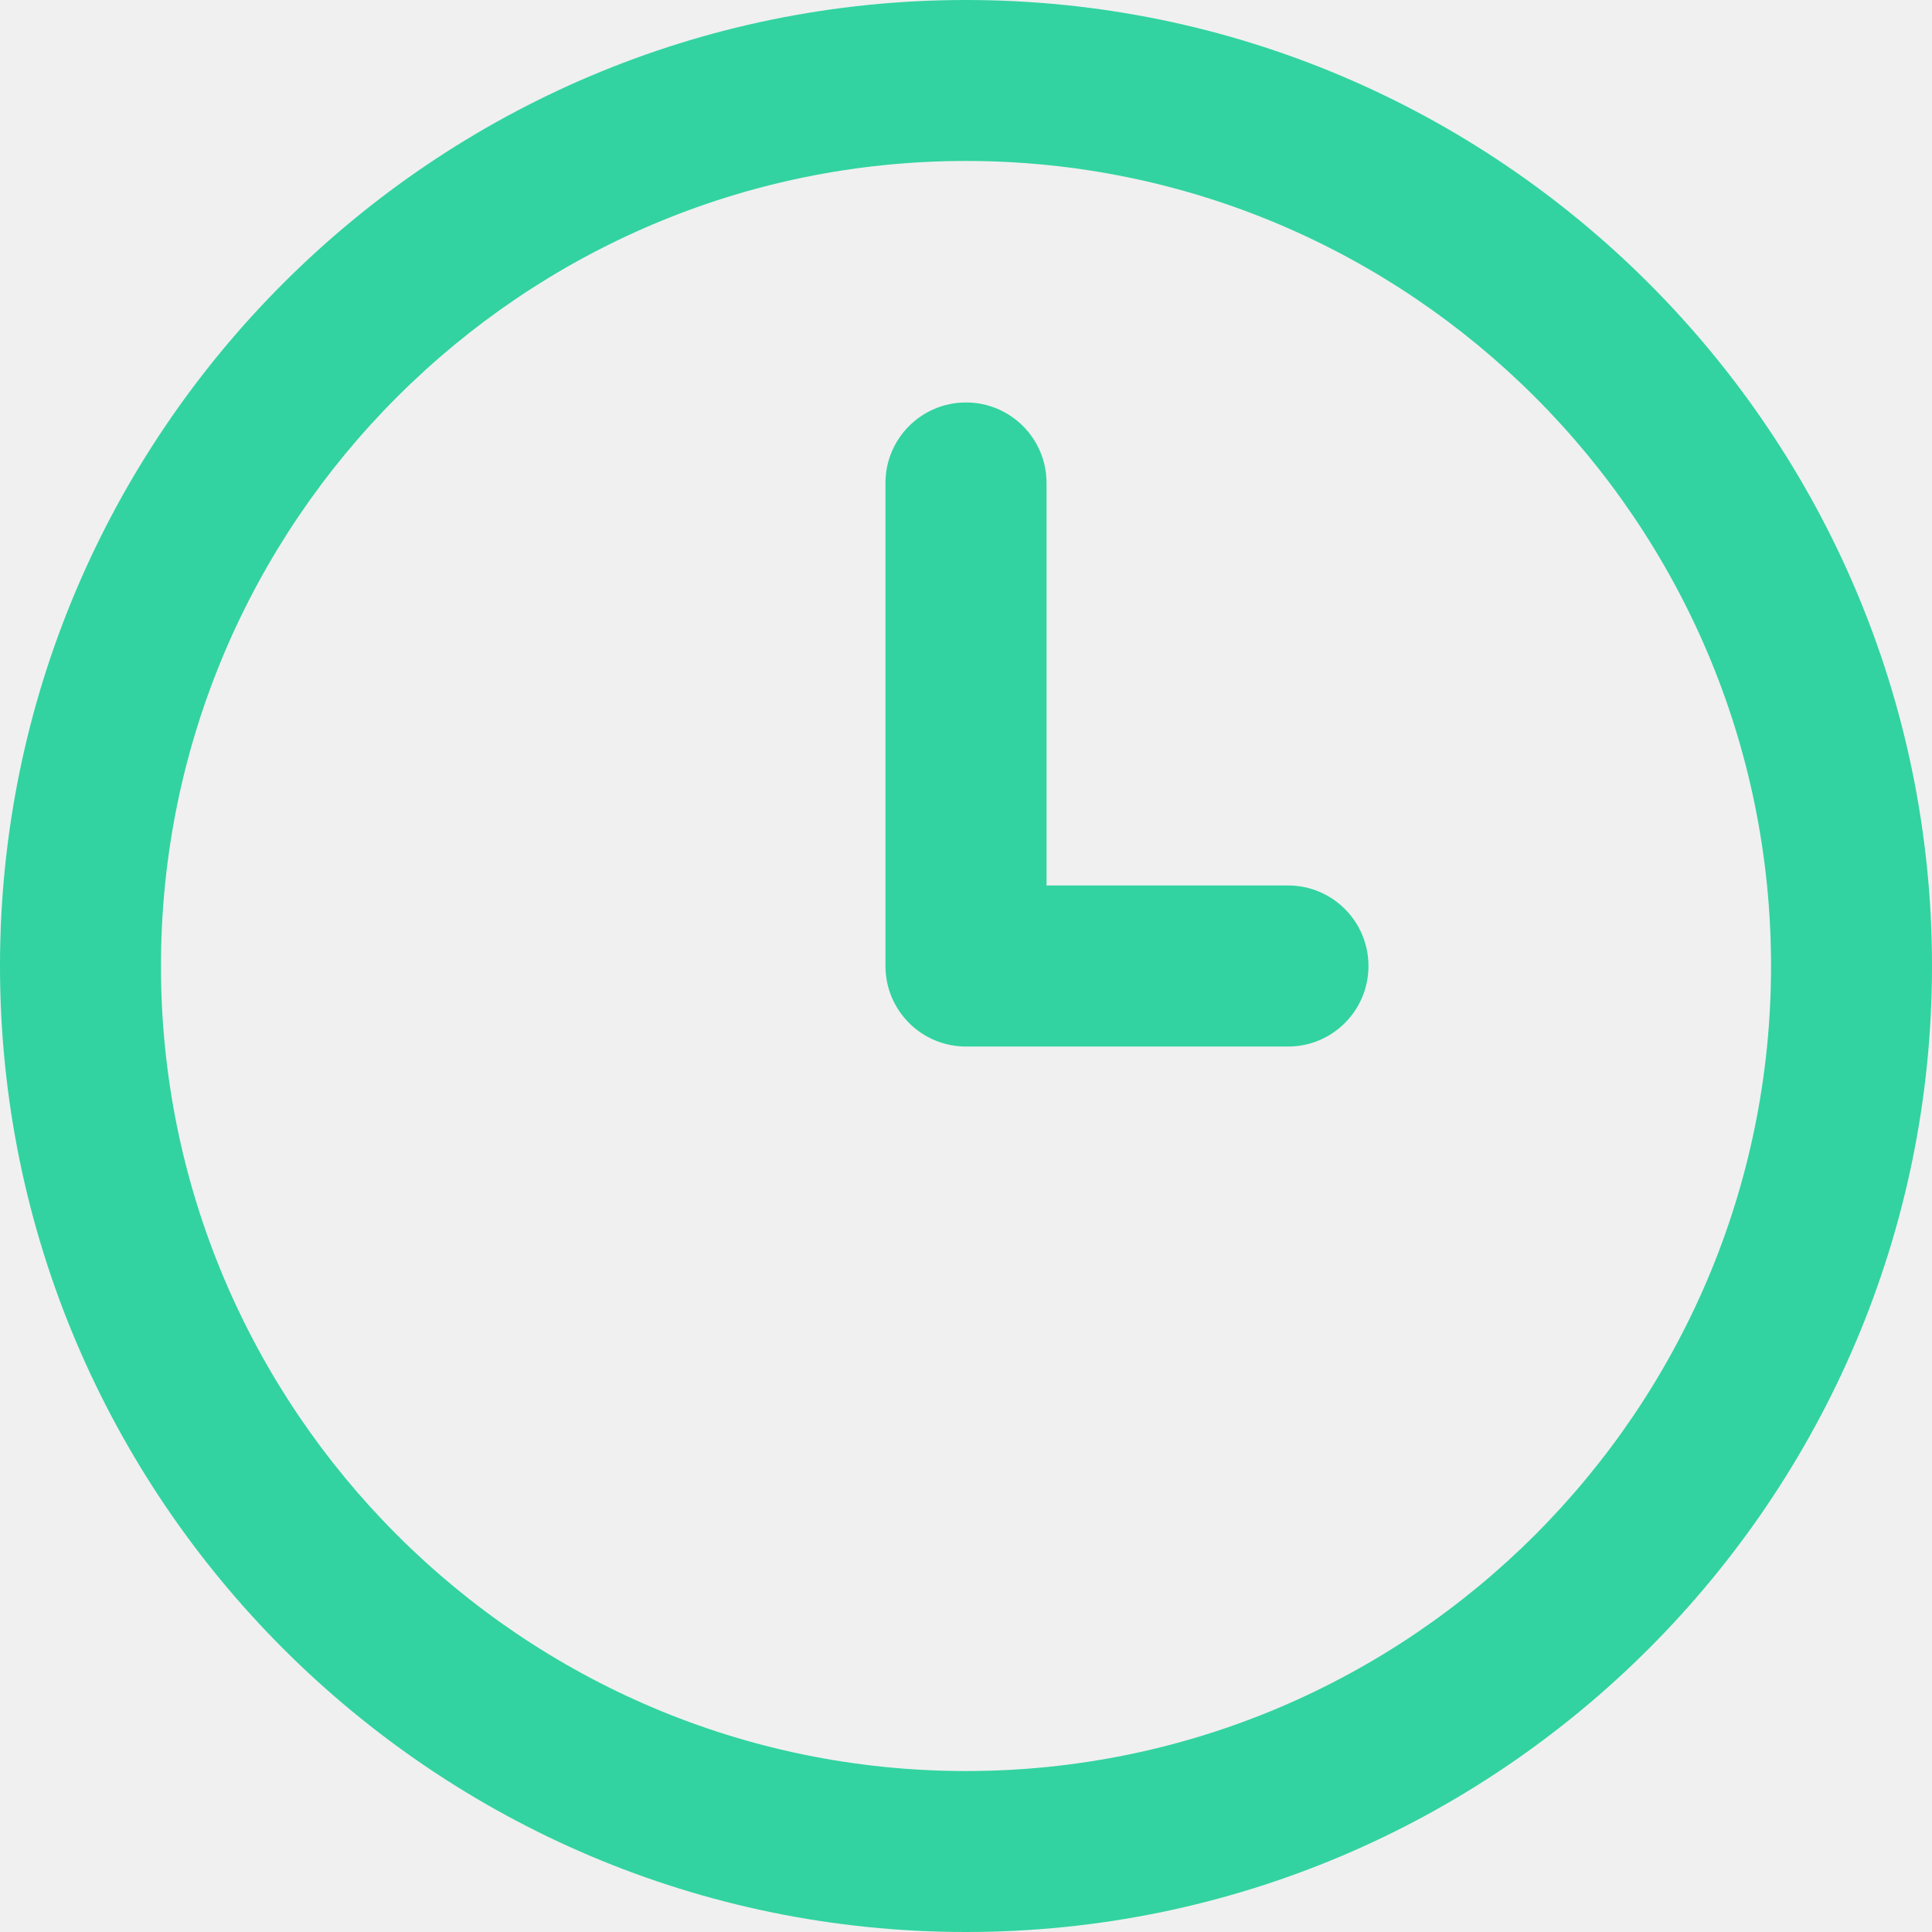
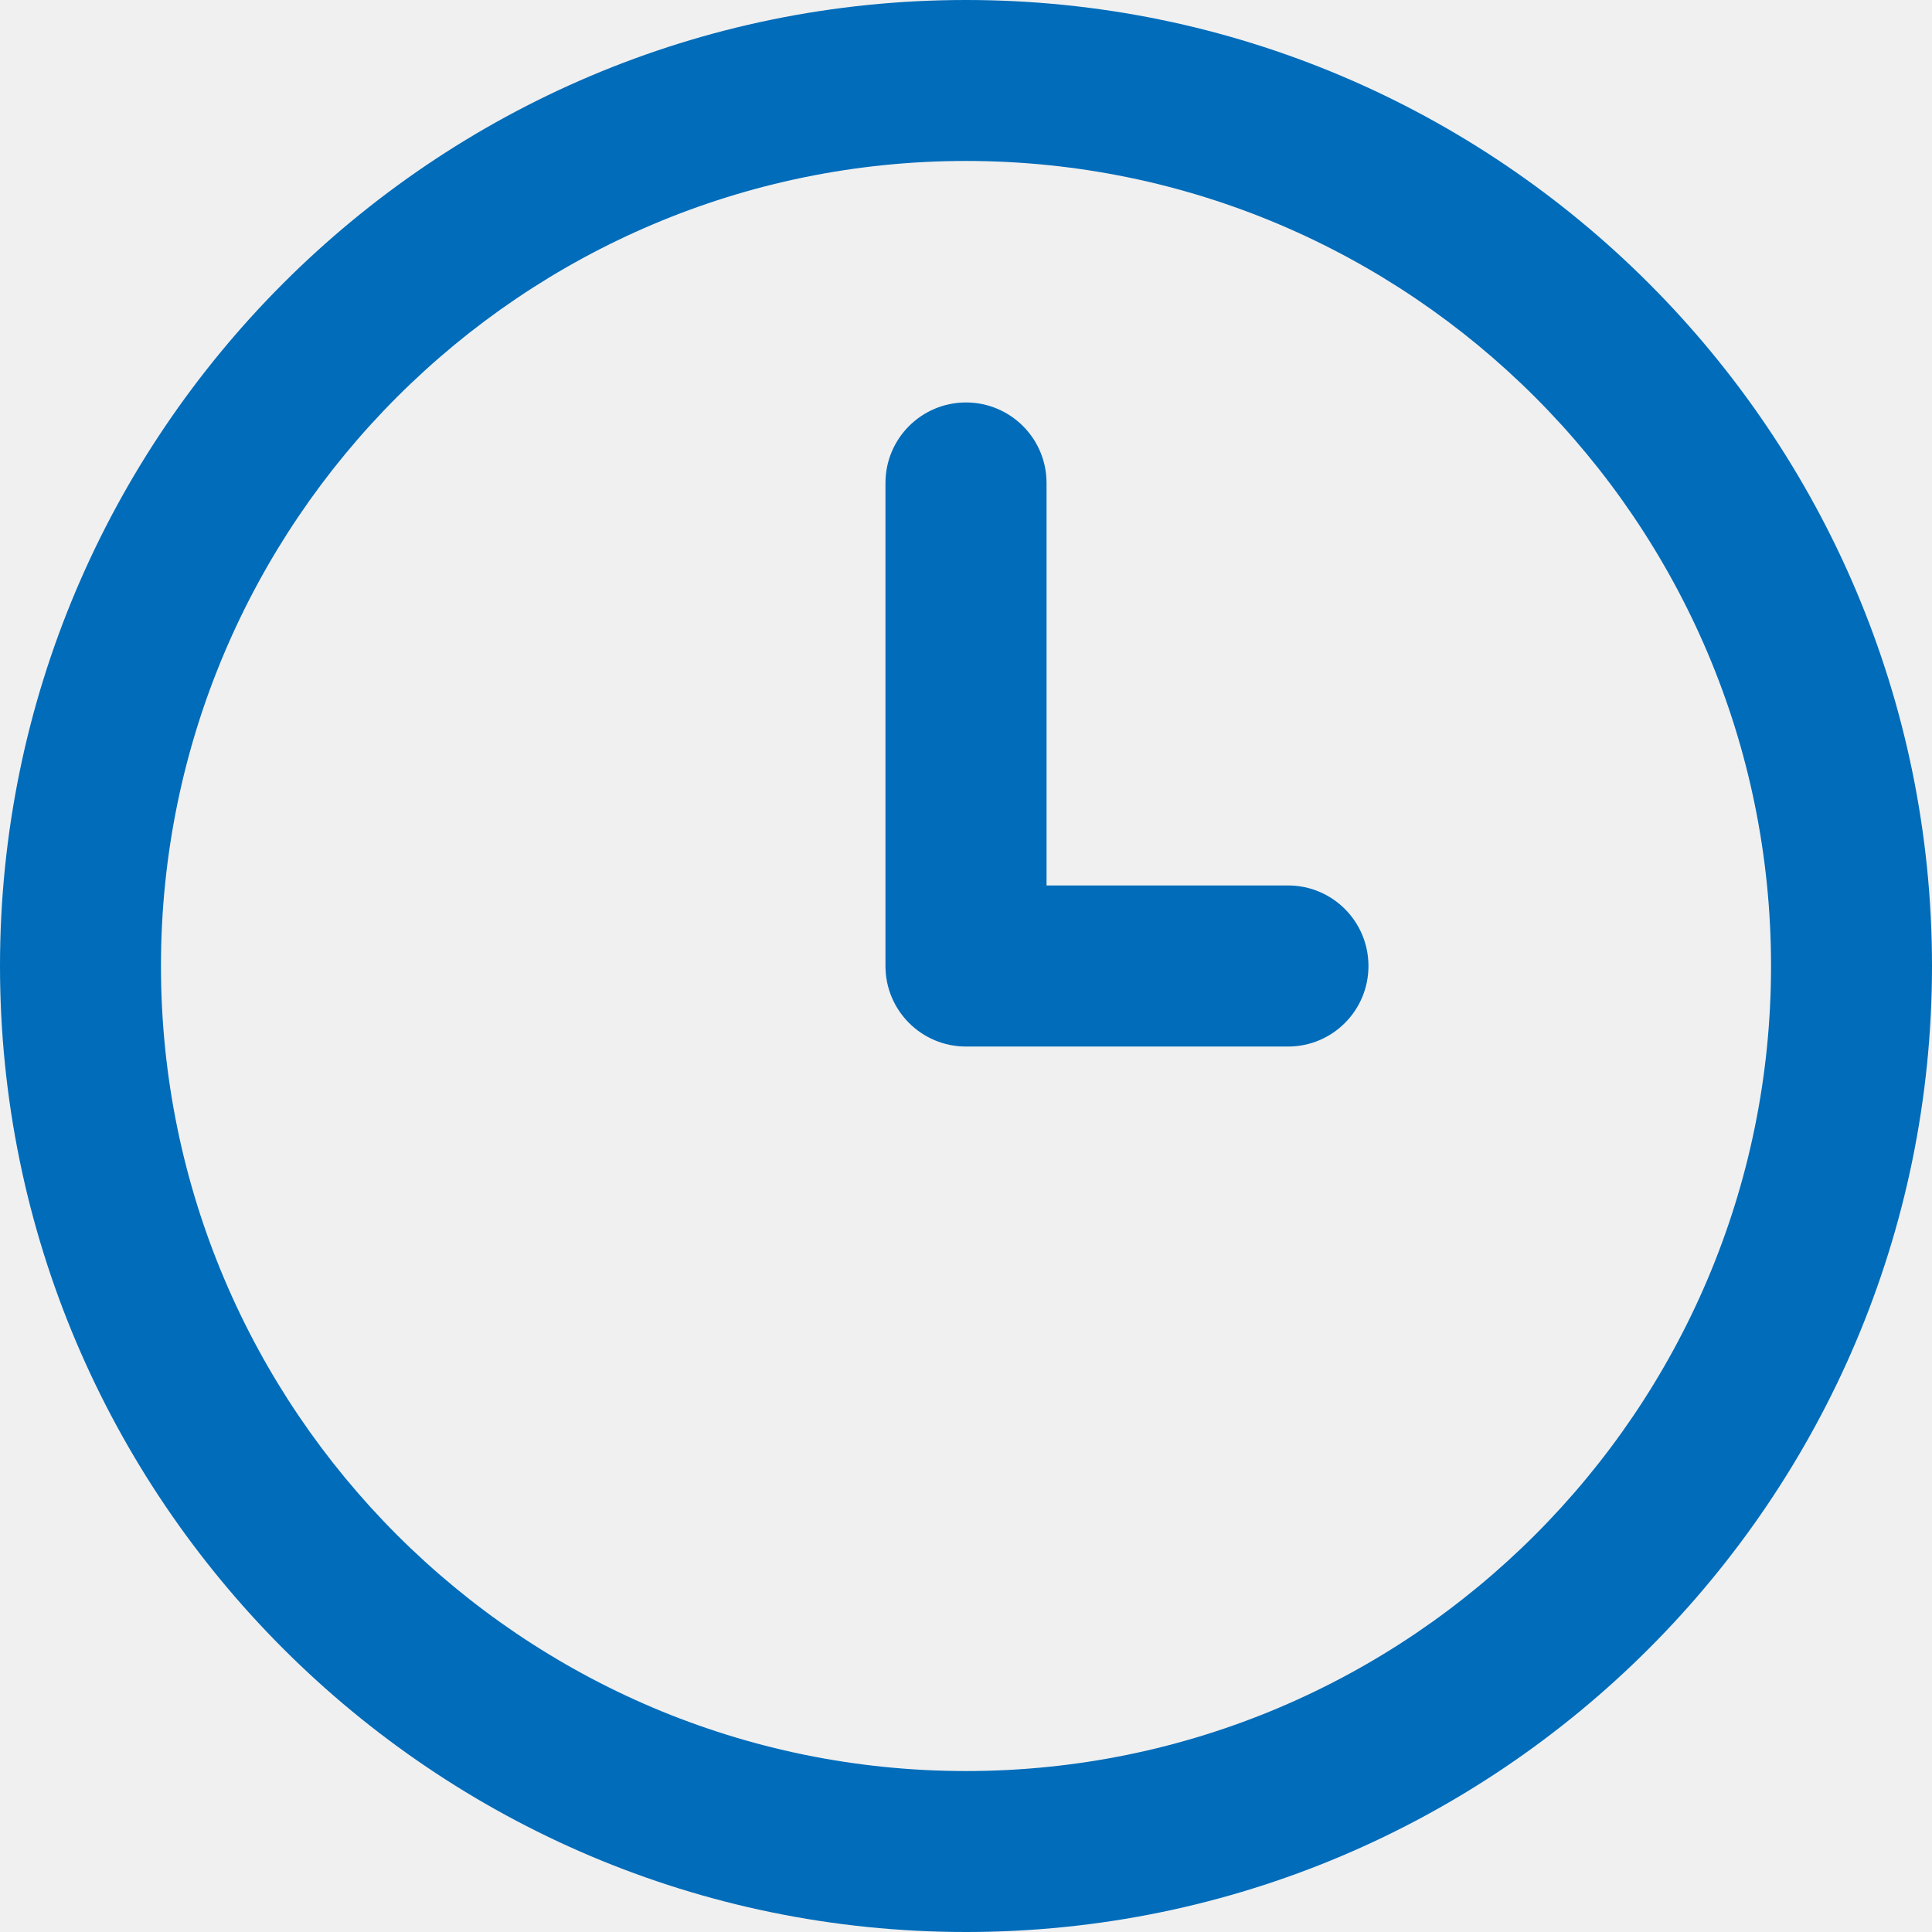
<svg xmlns="http://www.w3.org/2000/svg" width="16" height="16" viewBox="0 0 16 16" fill="none">
  <g clip-path="url(#clip0_50_1470)">
-     <path d="M8 16C3.589 16 0 12.411 0 8C0 3.589 3.589 0 8 0C12.411 0 16 3.589 16 8C16 12.411 12.411 16 8 16ZM8 1.333C4.324 1.333 1.333 4.324 1.333 8C1.333 11.676 4.324 14.667 8 14.667C11.676 14.667 14.667 11.676 14.667 8C14.667 4.324 11.676 1.333 8 1.333ZM11.333 8C11.333 7.631 11.035 7.333 10.667 7.333H8.667V4C8.667 3.631 8.368 3.333 8 3.333C7.632 3.333 7.333 3.631 7.333 4V8C7.333 8.369 7.632 8.667 8 8.667H10.667C11.035 8.667 11.333 8.369 11.333 8Z" fill="#32D3A0" />
+     <path d="M8 16C3.589 16 0 12.411 0 8C0 3.589 3.589 0 8 0C12.411 0 16 3.589 16 8C16 12.411 12.411 16 8 16ZM8 1.333C4.324 1.333 1.333 4.324 1.333 8C1.333 11.676 4.324 14.667 8 14.667C11.676 14.667 14.667 11.676 14.667 8C14.667 4.324 11.676 1.333 8 1.333ZM11.333 8C11.333 7.631 11.035 7.333 10.667 7.333H8.667V4C8.667 3.631 8.368 3.333 8 3.333C7.632 3.333 7.333 3.631 7.333 4V8C7.333 8.369 7.632 8.667 8 8.667H10.667C11.035 8.667 11.333 8.369 11.333 8Z" fill="#006CBA" />
  </g>
  <defs>
    <clipPath id="clip0_50_1470">
      <rect width="16" height="16" fill="white" />
    </clipPath>
  </defs>
</svg>
